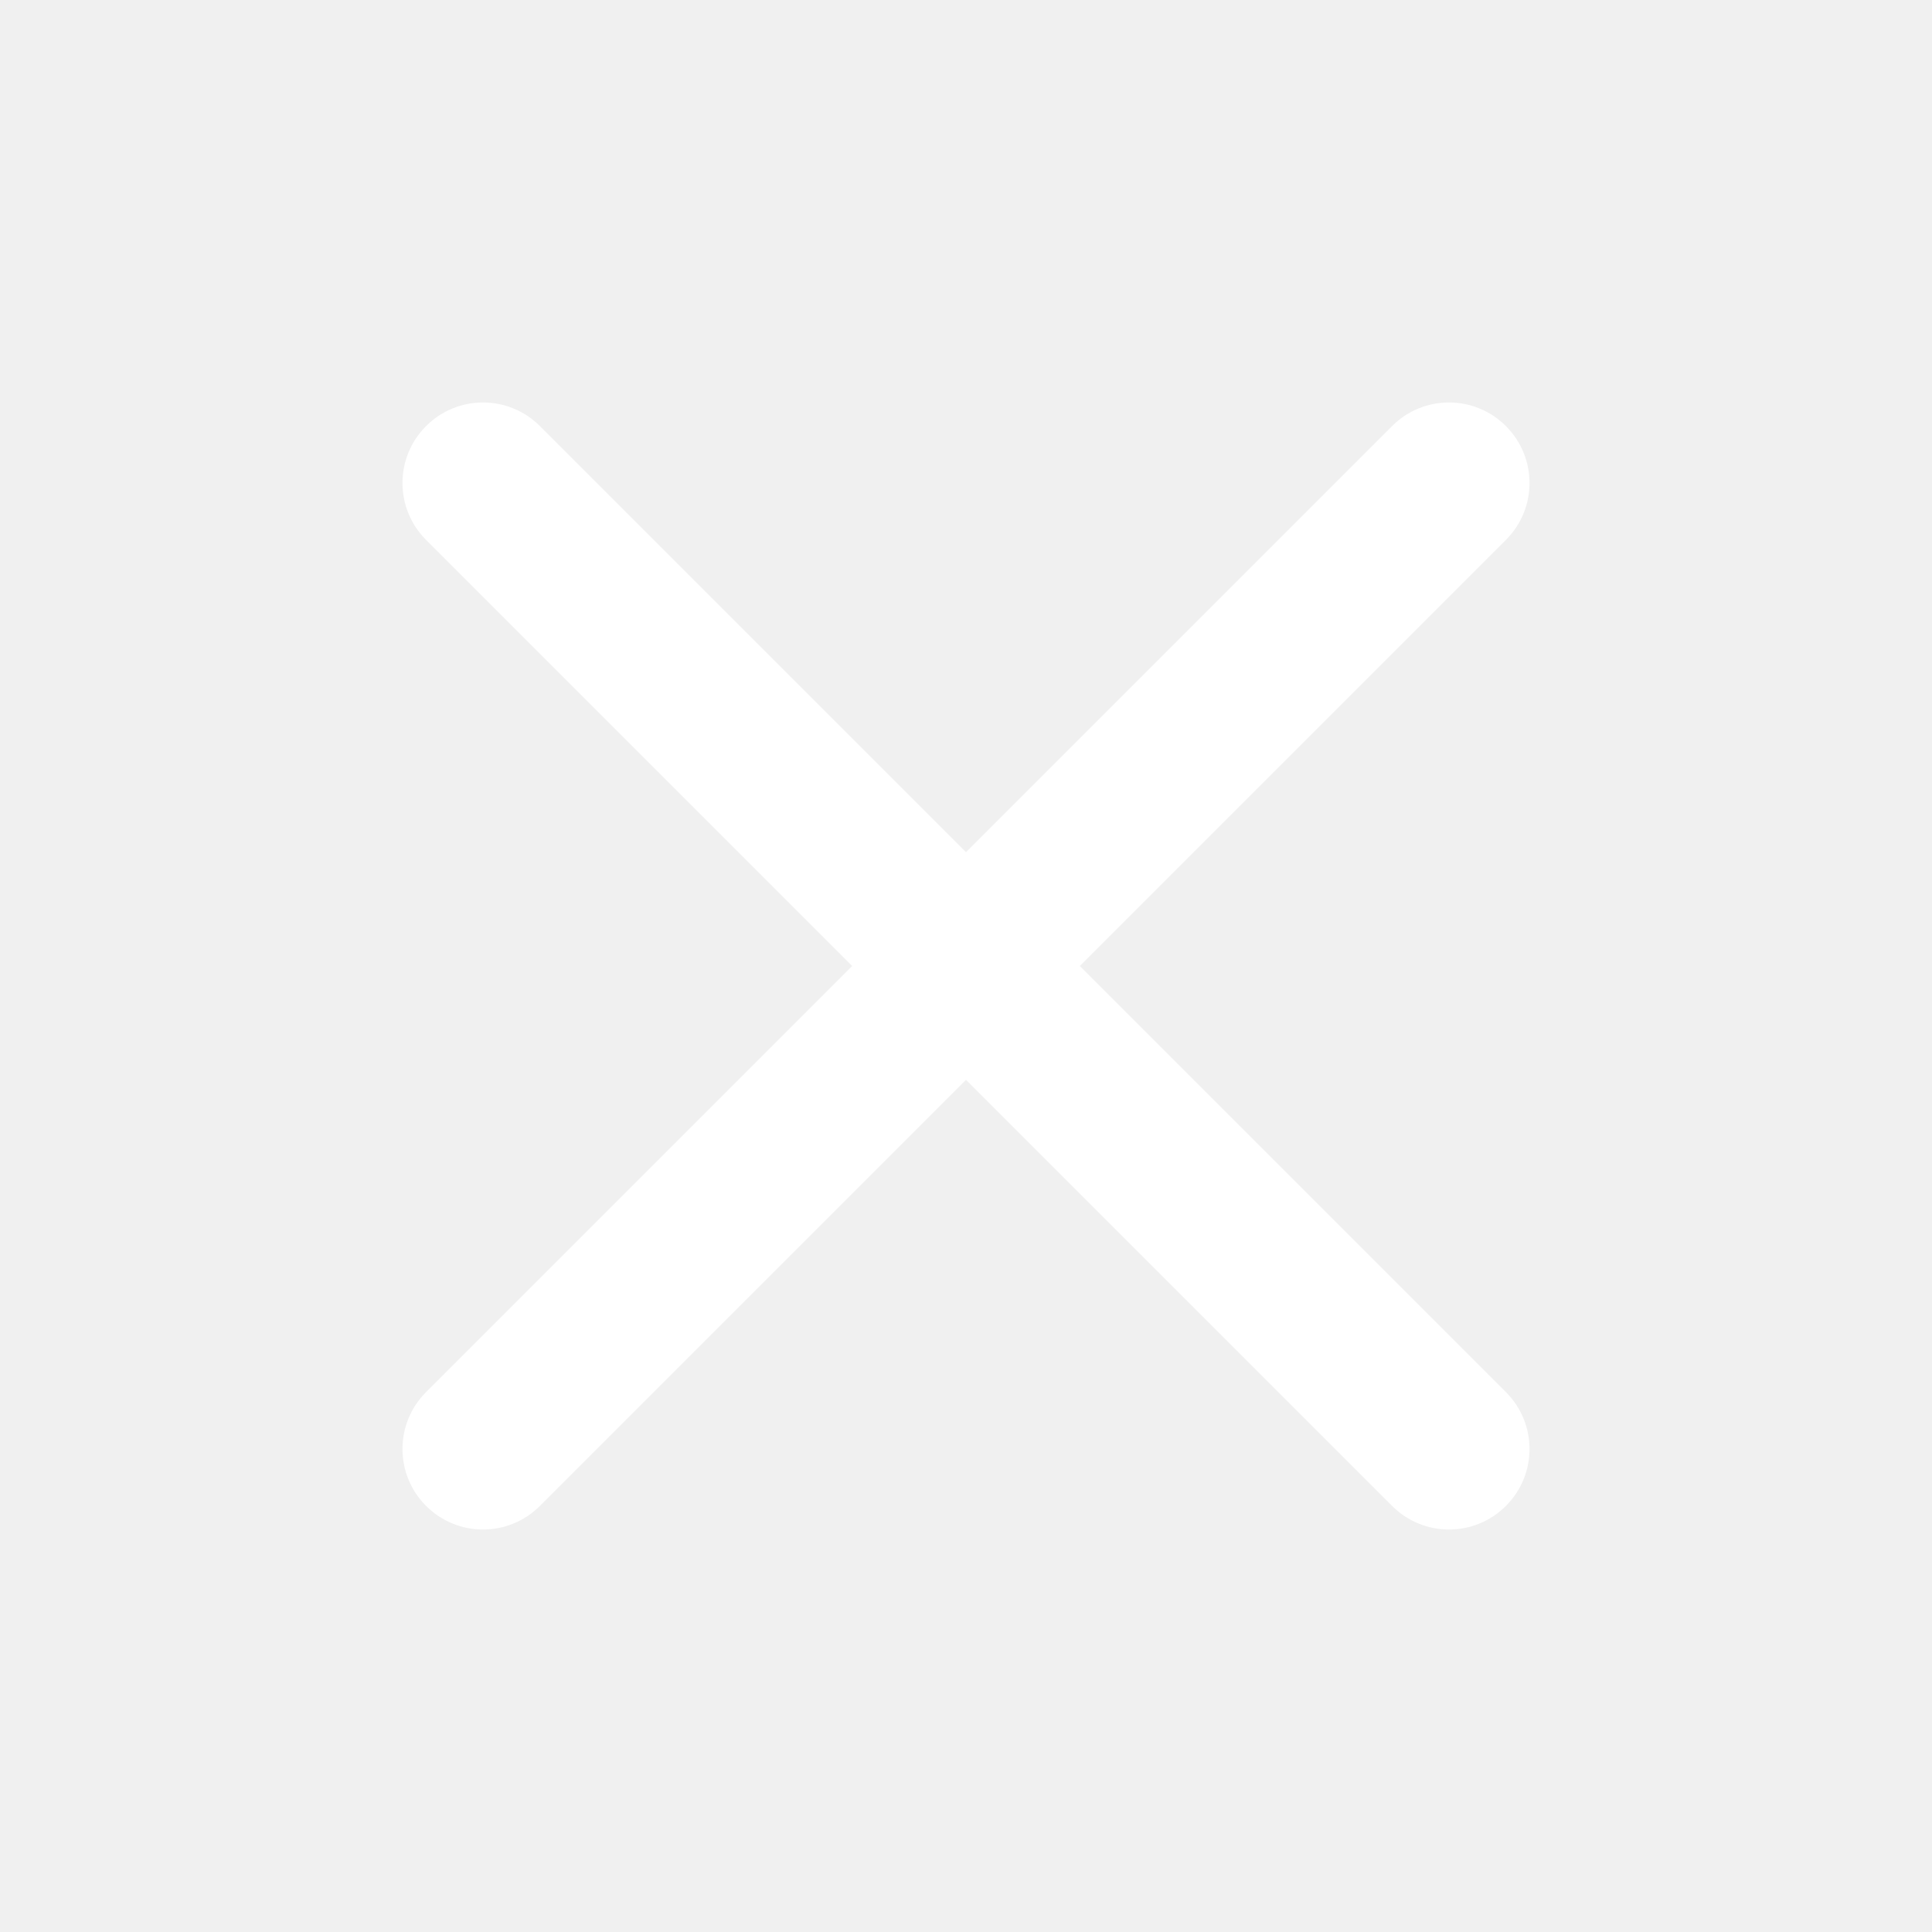
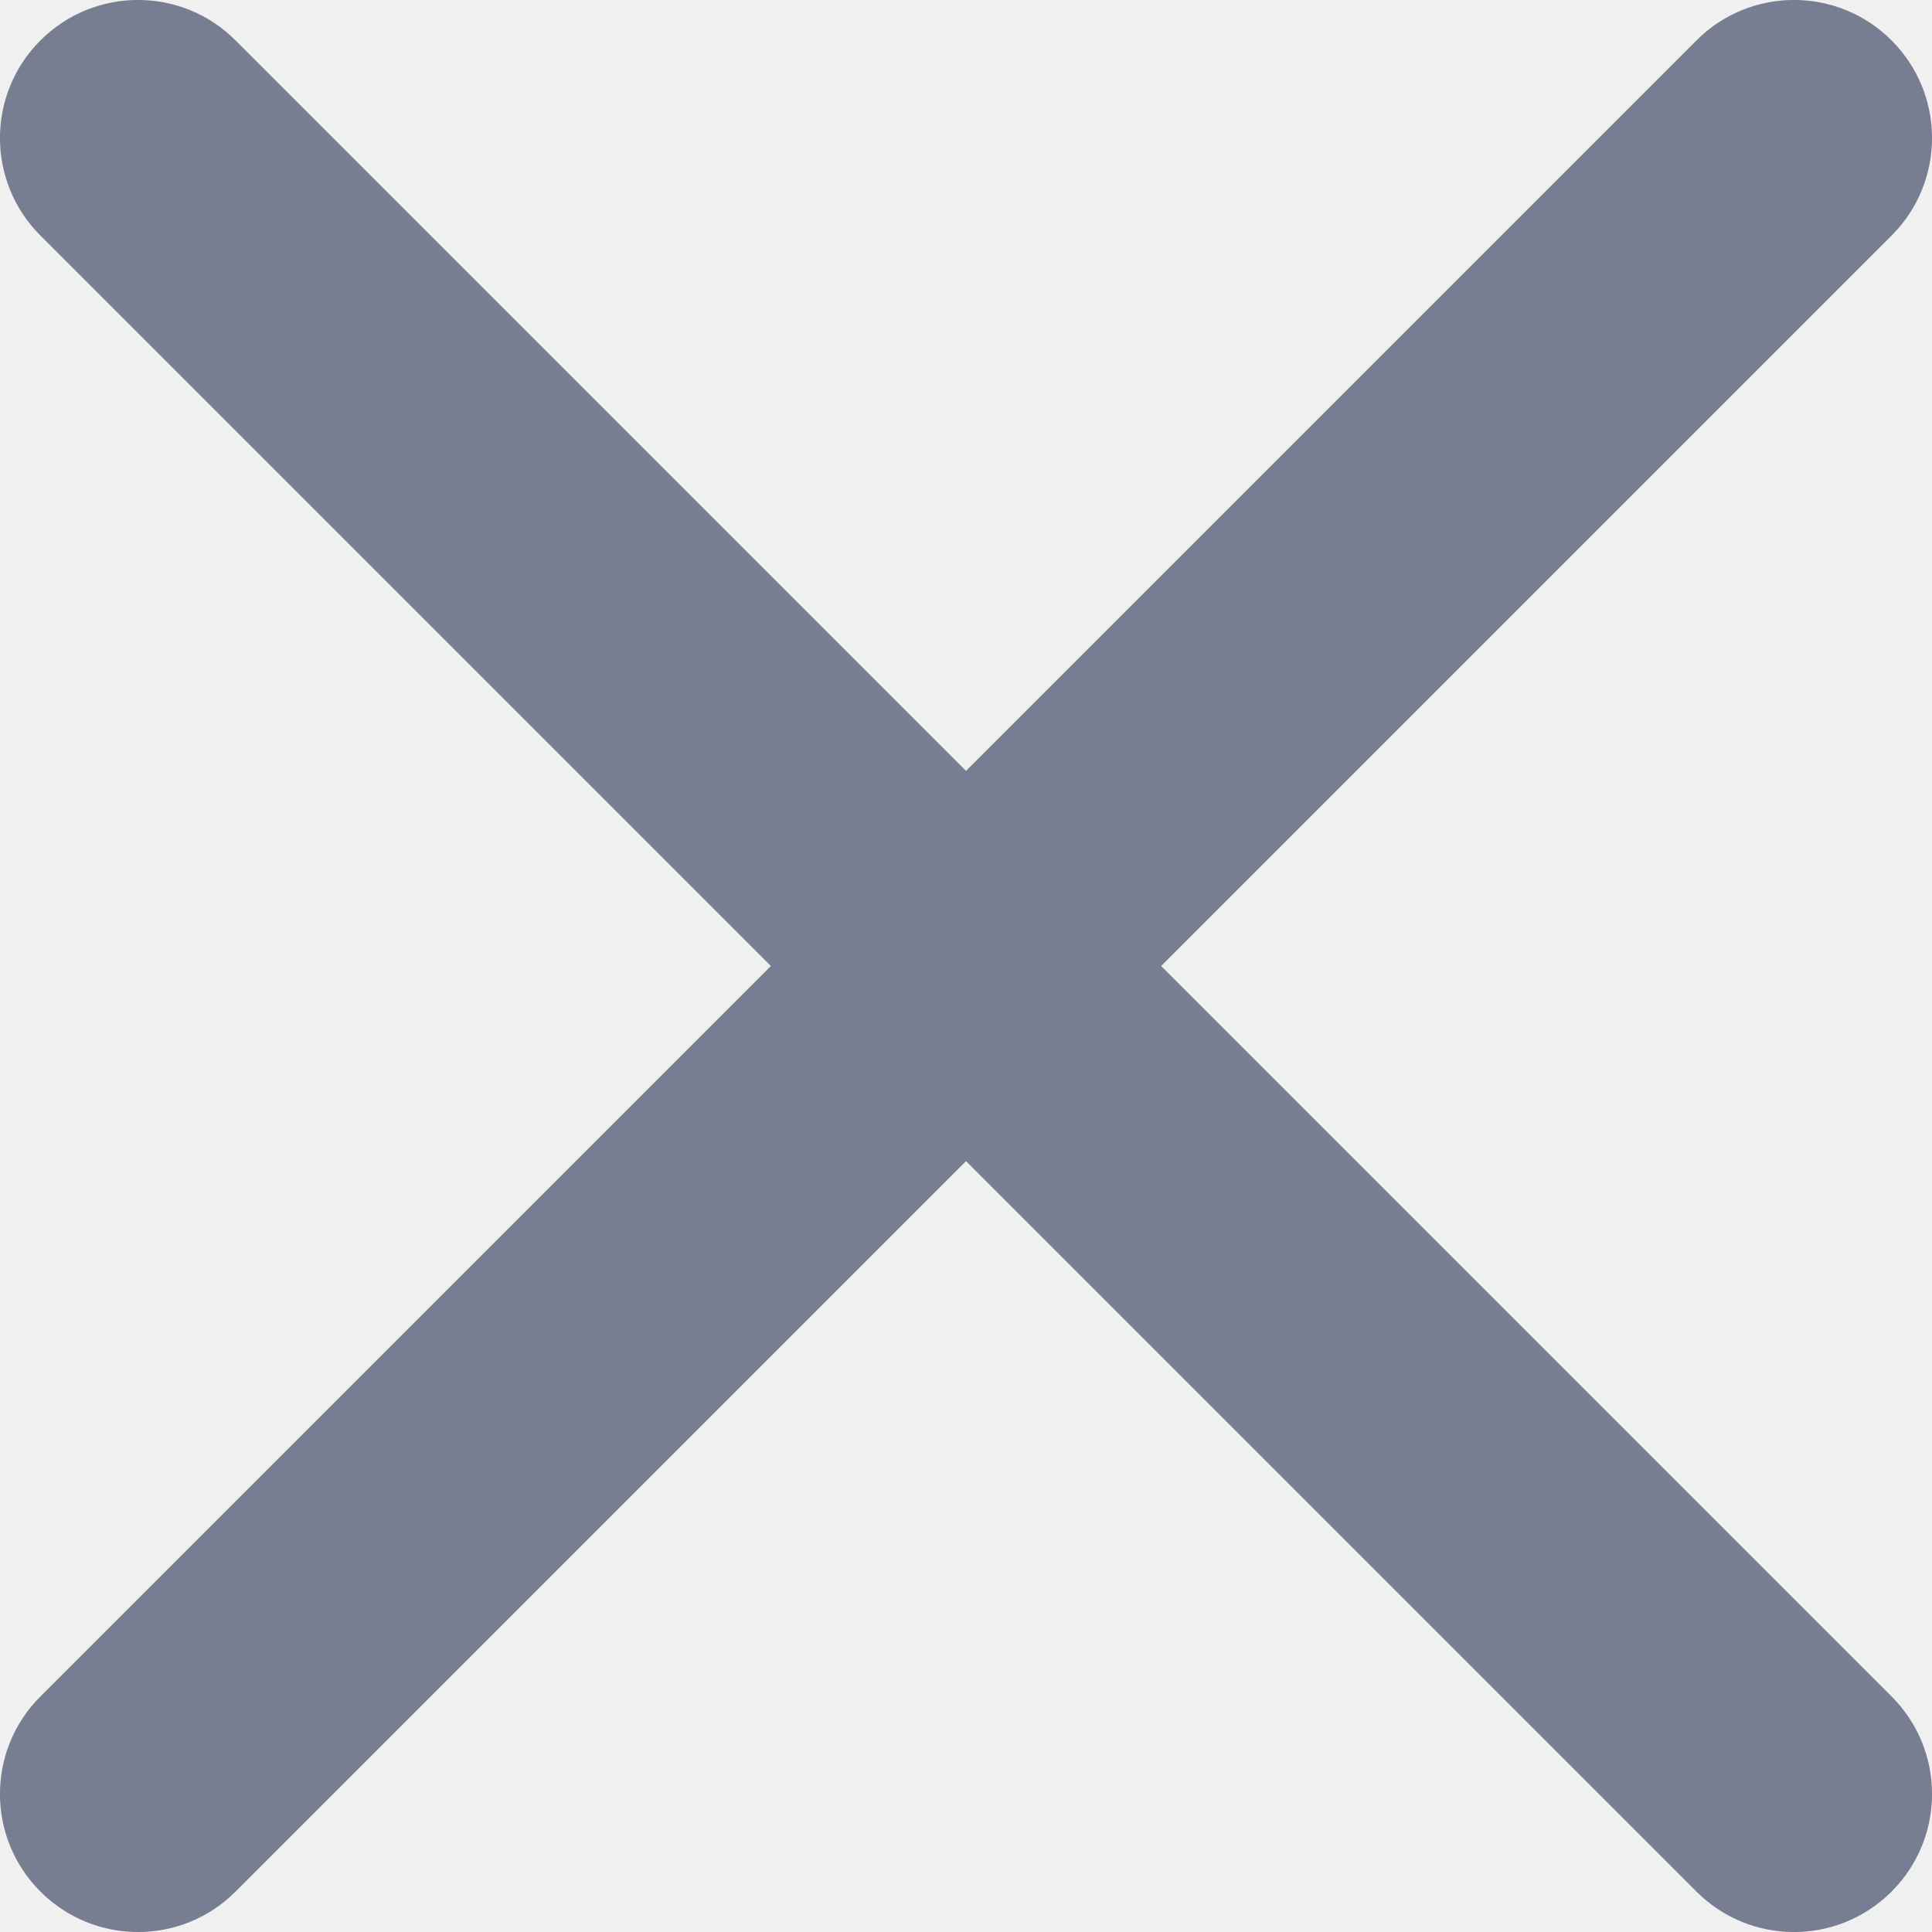
- <svg xmlns="http://www.w3.org/2000/svg" width="24" height="24" viewBox="0 0 24 24" fill="none">
-   <path fill-rule="evenodd" clip-rule="evenodd" d="M5.293 5.293C5.683 4.902 6.317 4.902 6.707 5.293L12 10.586L17.293 5.293C17.683 4.902 18.317 4.902 18.707 5.293C19.098 5.683 19.098 6.317 18.707 6.707L13.414 12L18.707 17.293C19.098 17.683 19.098 18.317 18.707 18.707C18.317 19.098 17.683 19.098 17.293 18.707L12 13.414L6.707 18.707C6.317 19.098 5.683 19.098 5.293 18.707C4.902 18.317 4.902 17.683 5.293 17.293L10.586 12L5.293 6.707C4.902 6.317 4.902 5.683 5.293 5.293Z" fill="#fff" />
+ <svg xmlns="http://www.w3.org/2000/svg" width="14" height="14" viewBox="0 0 14 14" fill="none">
+   <path fill-rule="evenodd" clip-rule="evenodd" d="M0.293 0.293C0.683 -0.098 1.317 -0.098 1.707 0.293L7 5.586L12.293 0.293C12.683 -0.098 13.317 -0.098 13.707 0.293C14.098 0.683 14.098 1.317 13.707 1.707L8.414 7L13.707 12.293C14.098 12.683 14.098 13.317 13.707 13.707C13.317 14.098 12.683 14.098 12.293 13.707L7 8.414L1.707 13.707C1.317 14.098 0.683 14.098 0.293 13.707C-0.098 13.317 -0.098 12.683 0.293 12.293L5.586 7L0.293 1.707C-0.098 1.317 -0.098 0.683 0.293 0.293Z" fill="#777E91" />
</svg>
